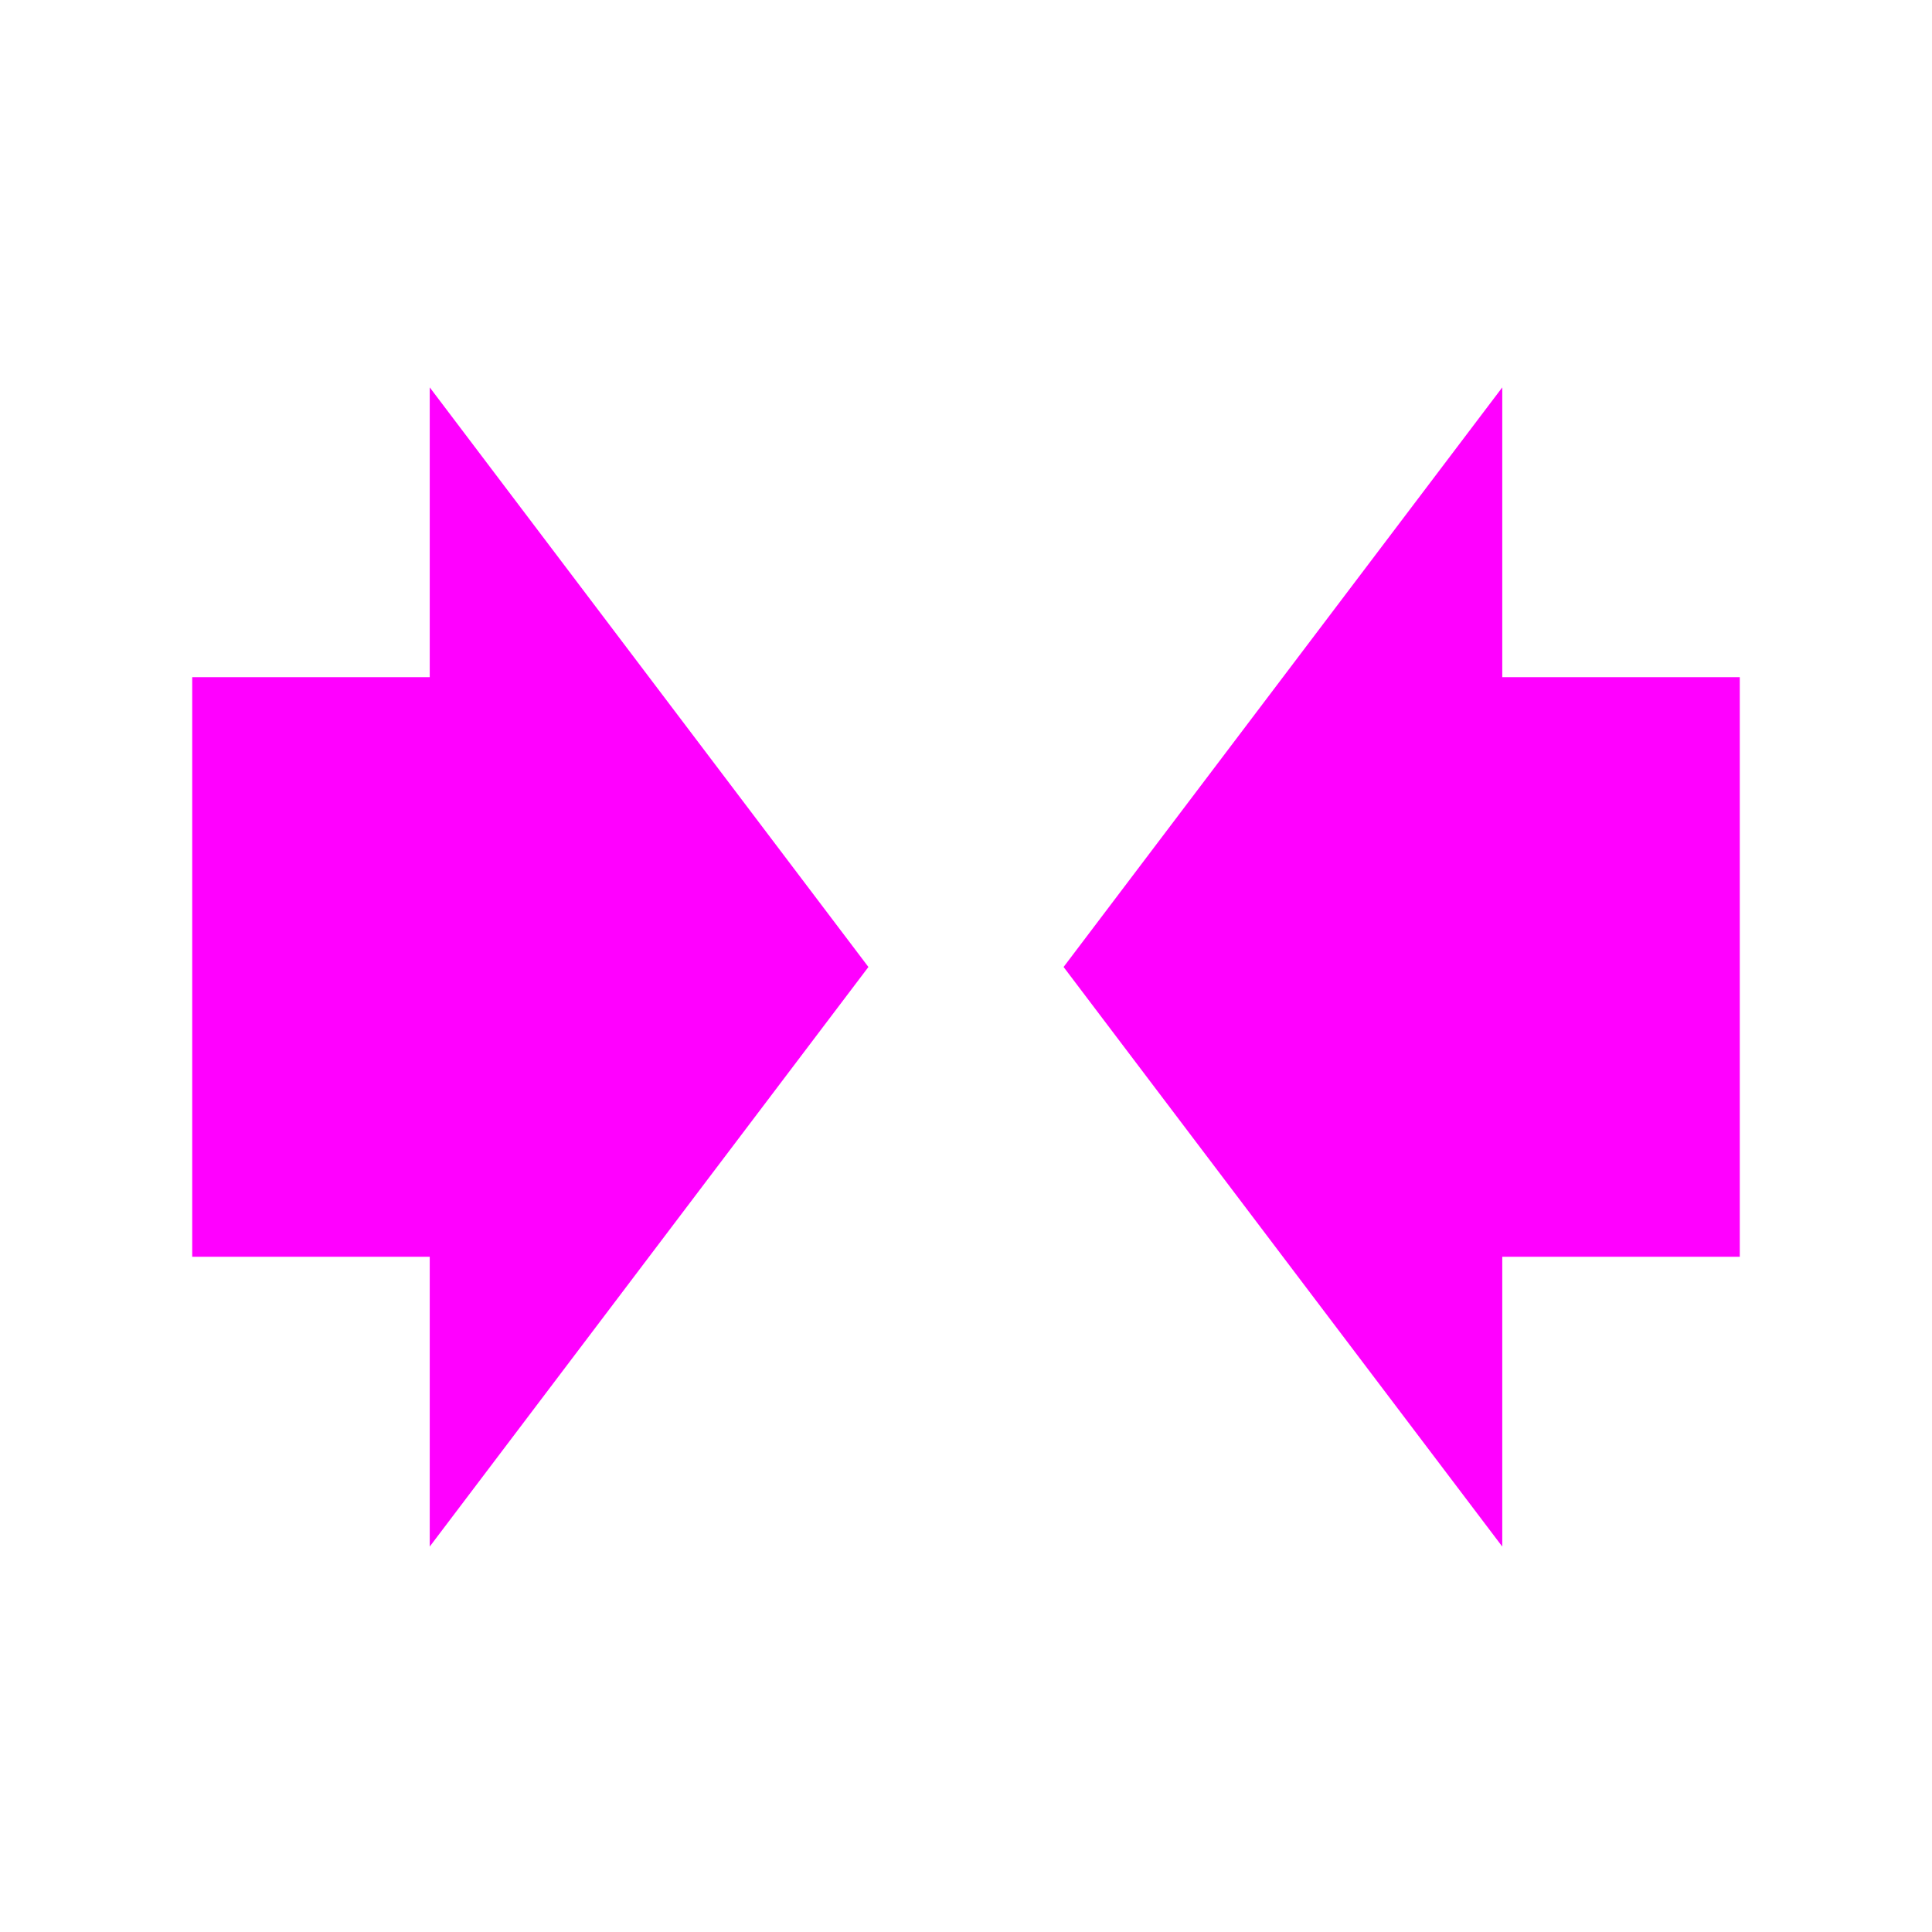
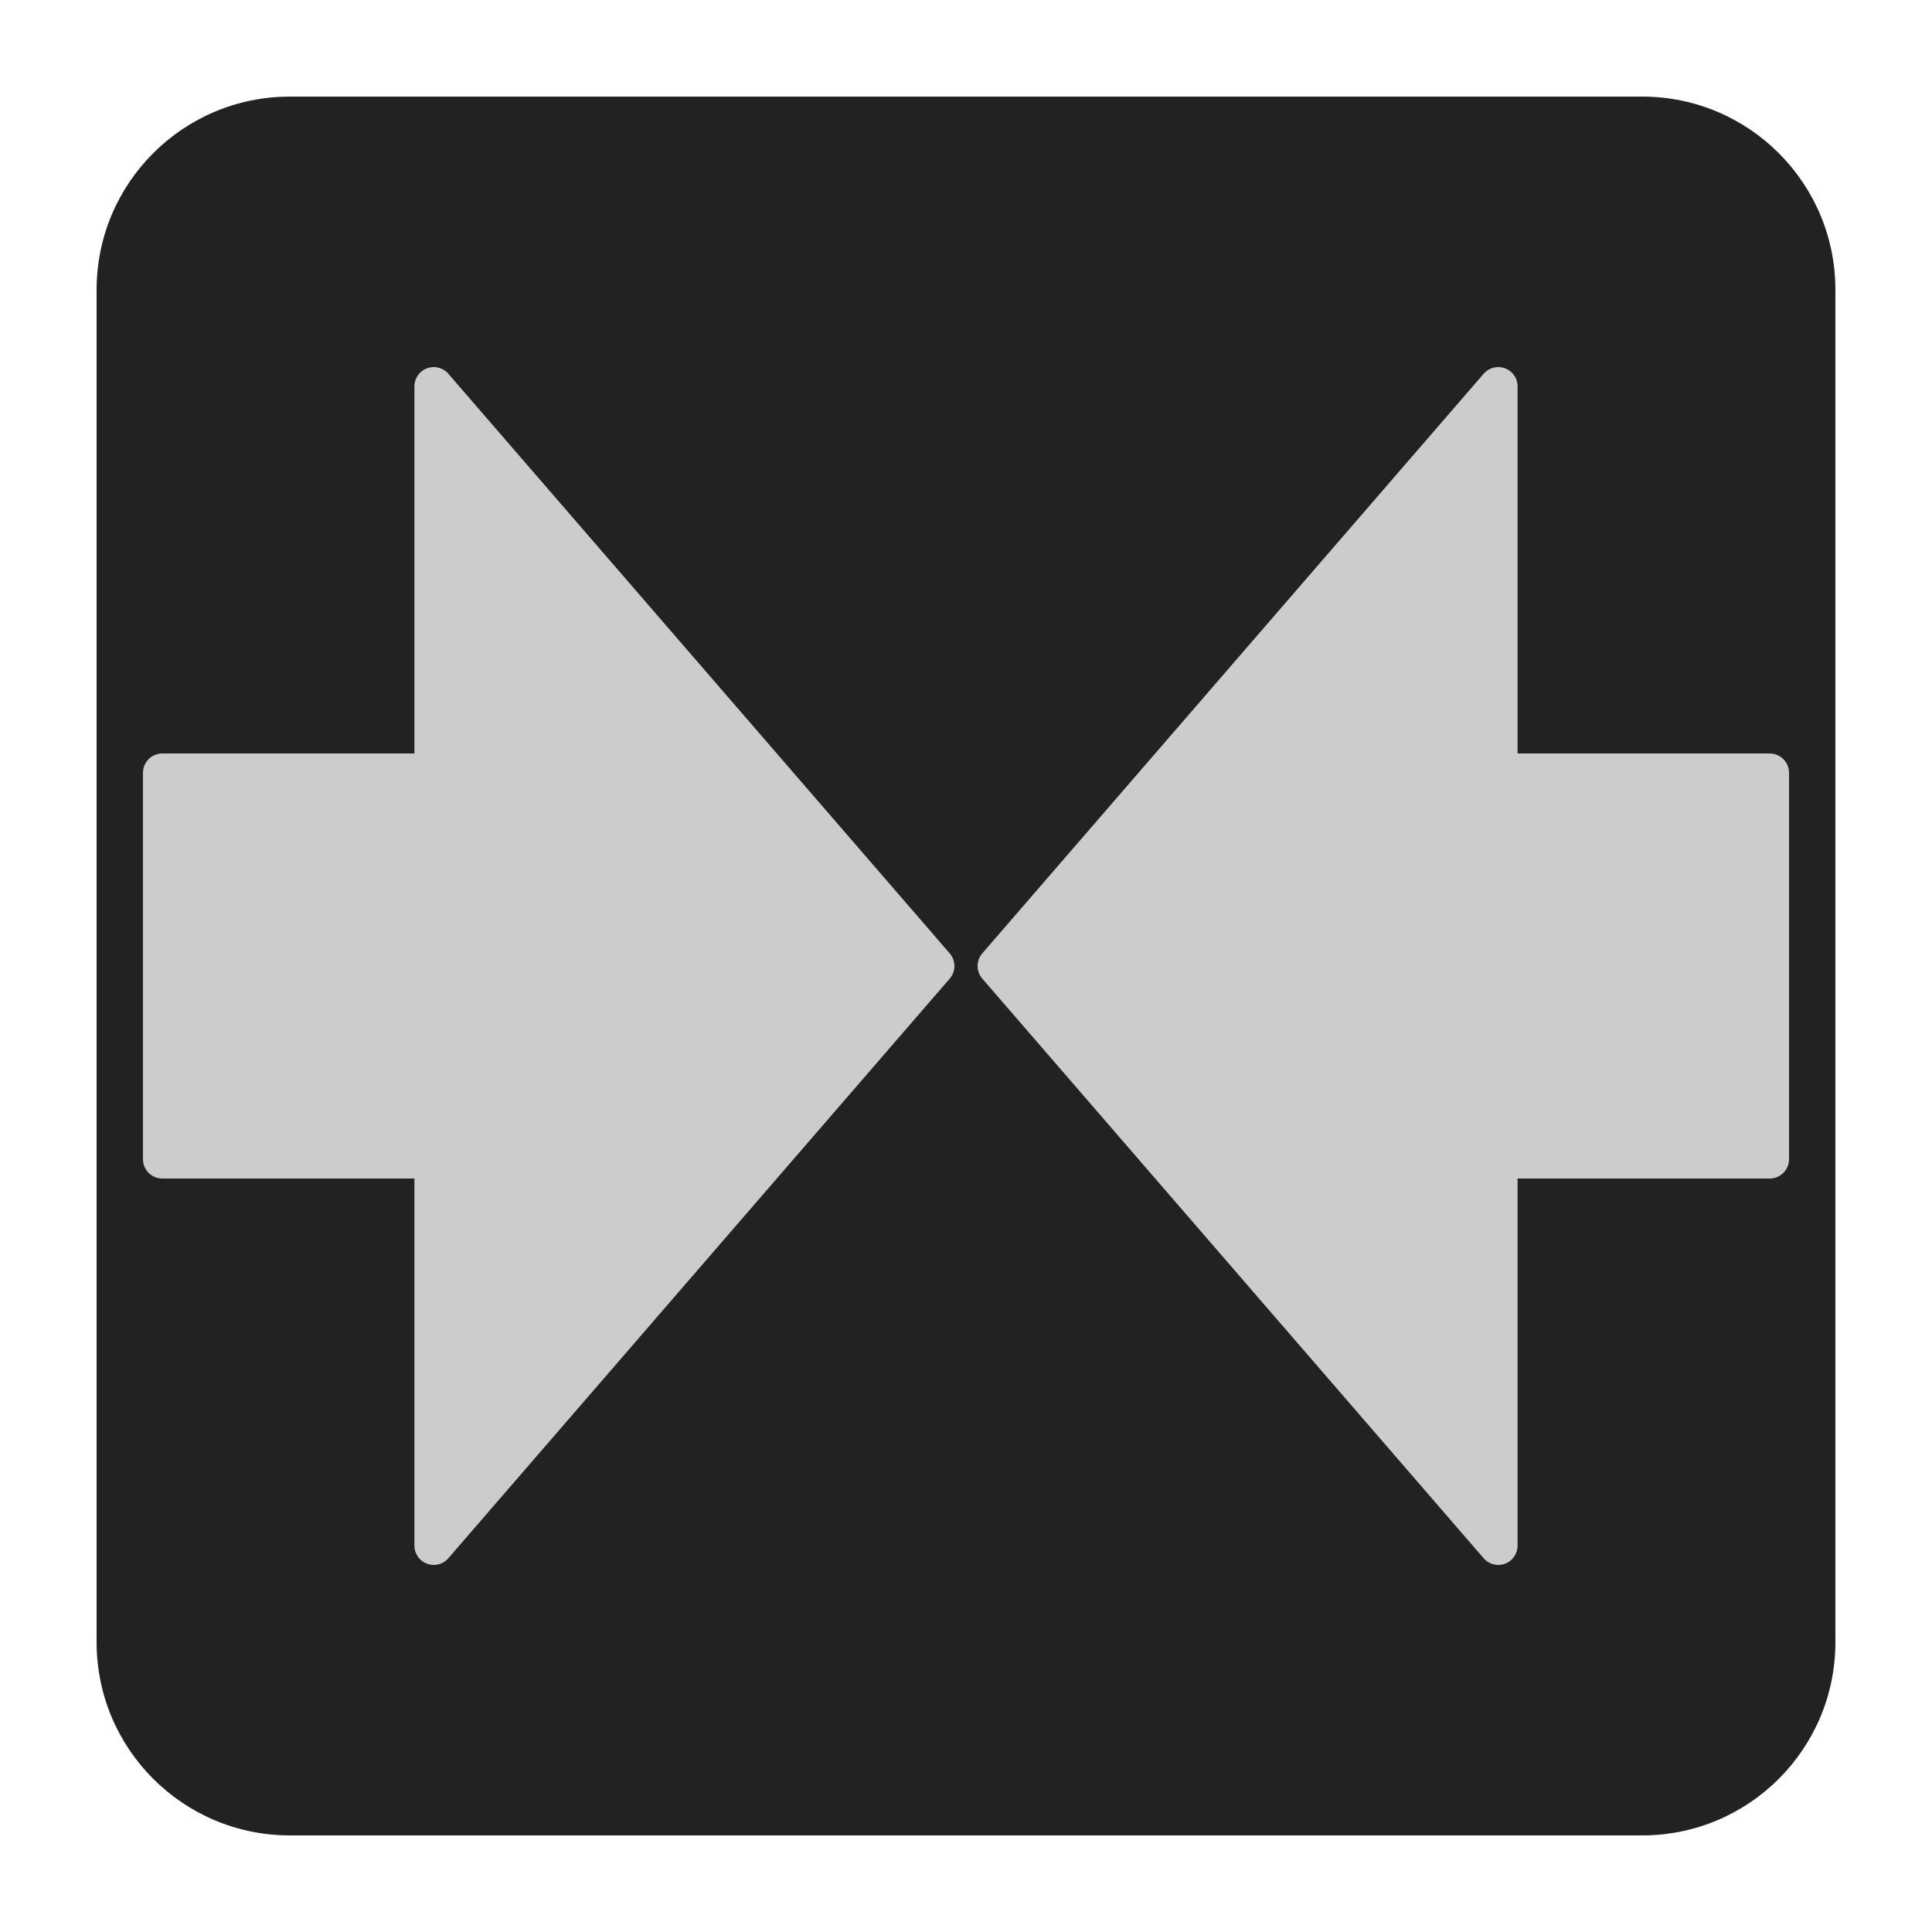
<svg xmlns="http://www.w3.org/2000/svg" class="icon" viewBox="0 0 500 500">
-   <path d="M 388.786,100.255 v 75 h 61.469 v 150 h -61.469 v 75 L 275.255,250.255 Z M 111.214,100.255 v 75 H 49.745 v 150 h 61.469 v 75 L 224.745,250.255 Z" fill="#F0F" />
+   <rect fill="#222" width="450" height="450" x="25" y="25" rx="50" />
+   <g transform="rotate(90,250,250)">
+     <path d="M 100,112.25 H 200 V 42 h 100 v 70.25 H 400 L 250,242 Z" fill="#ccc" stroke="#ccc" stroke-width="10" stroke-linejoin="round" />
+     <path d="M 100,387.75 H 200 V 458 H 300 V 387.75 H 400 L 250,258 Z" fill="#ccc" stroke="#ccc" stroke-width="10" stroke-linejoin="round" />
+   </g>
</svg>
